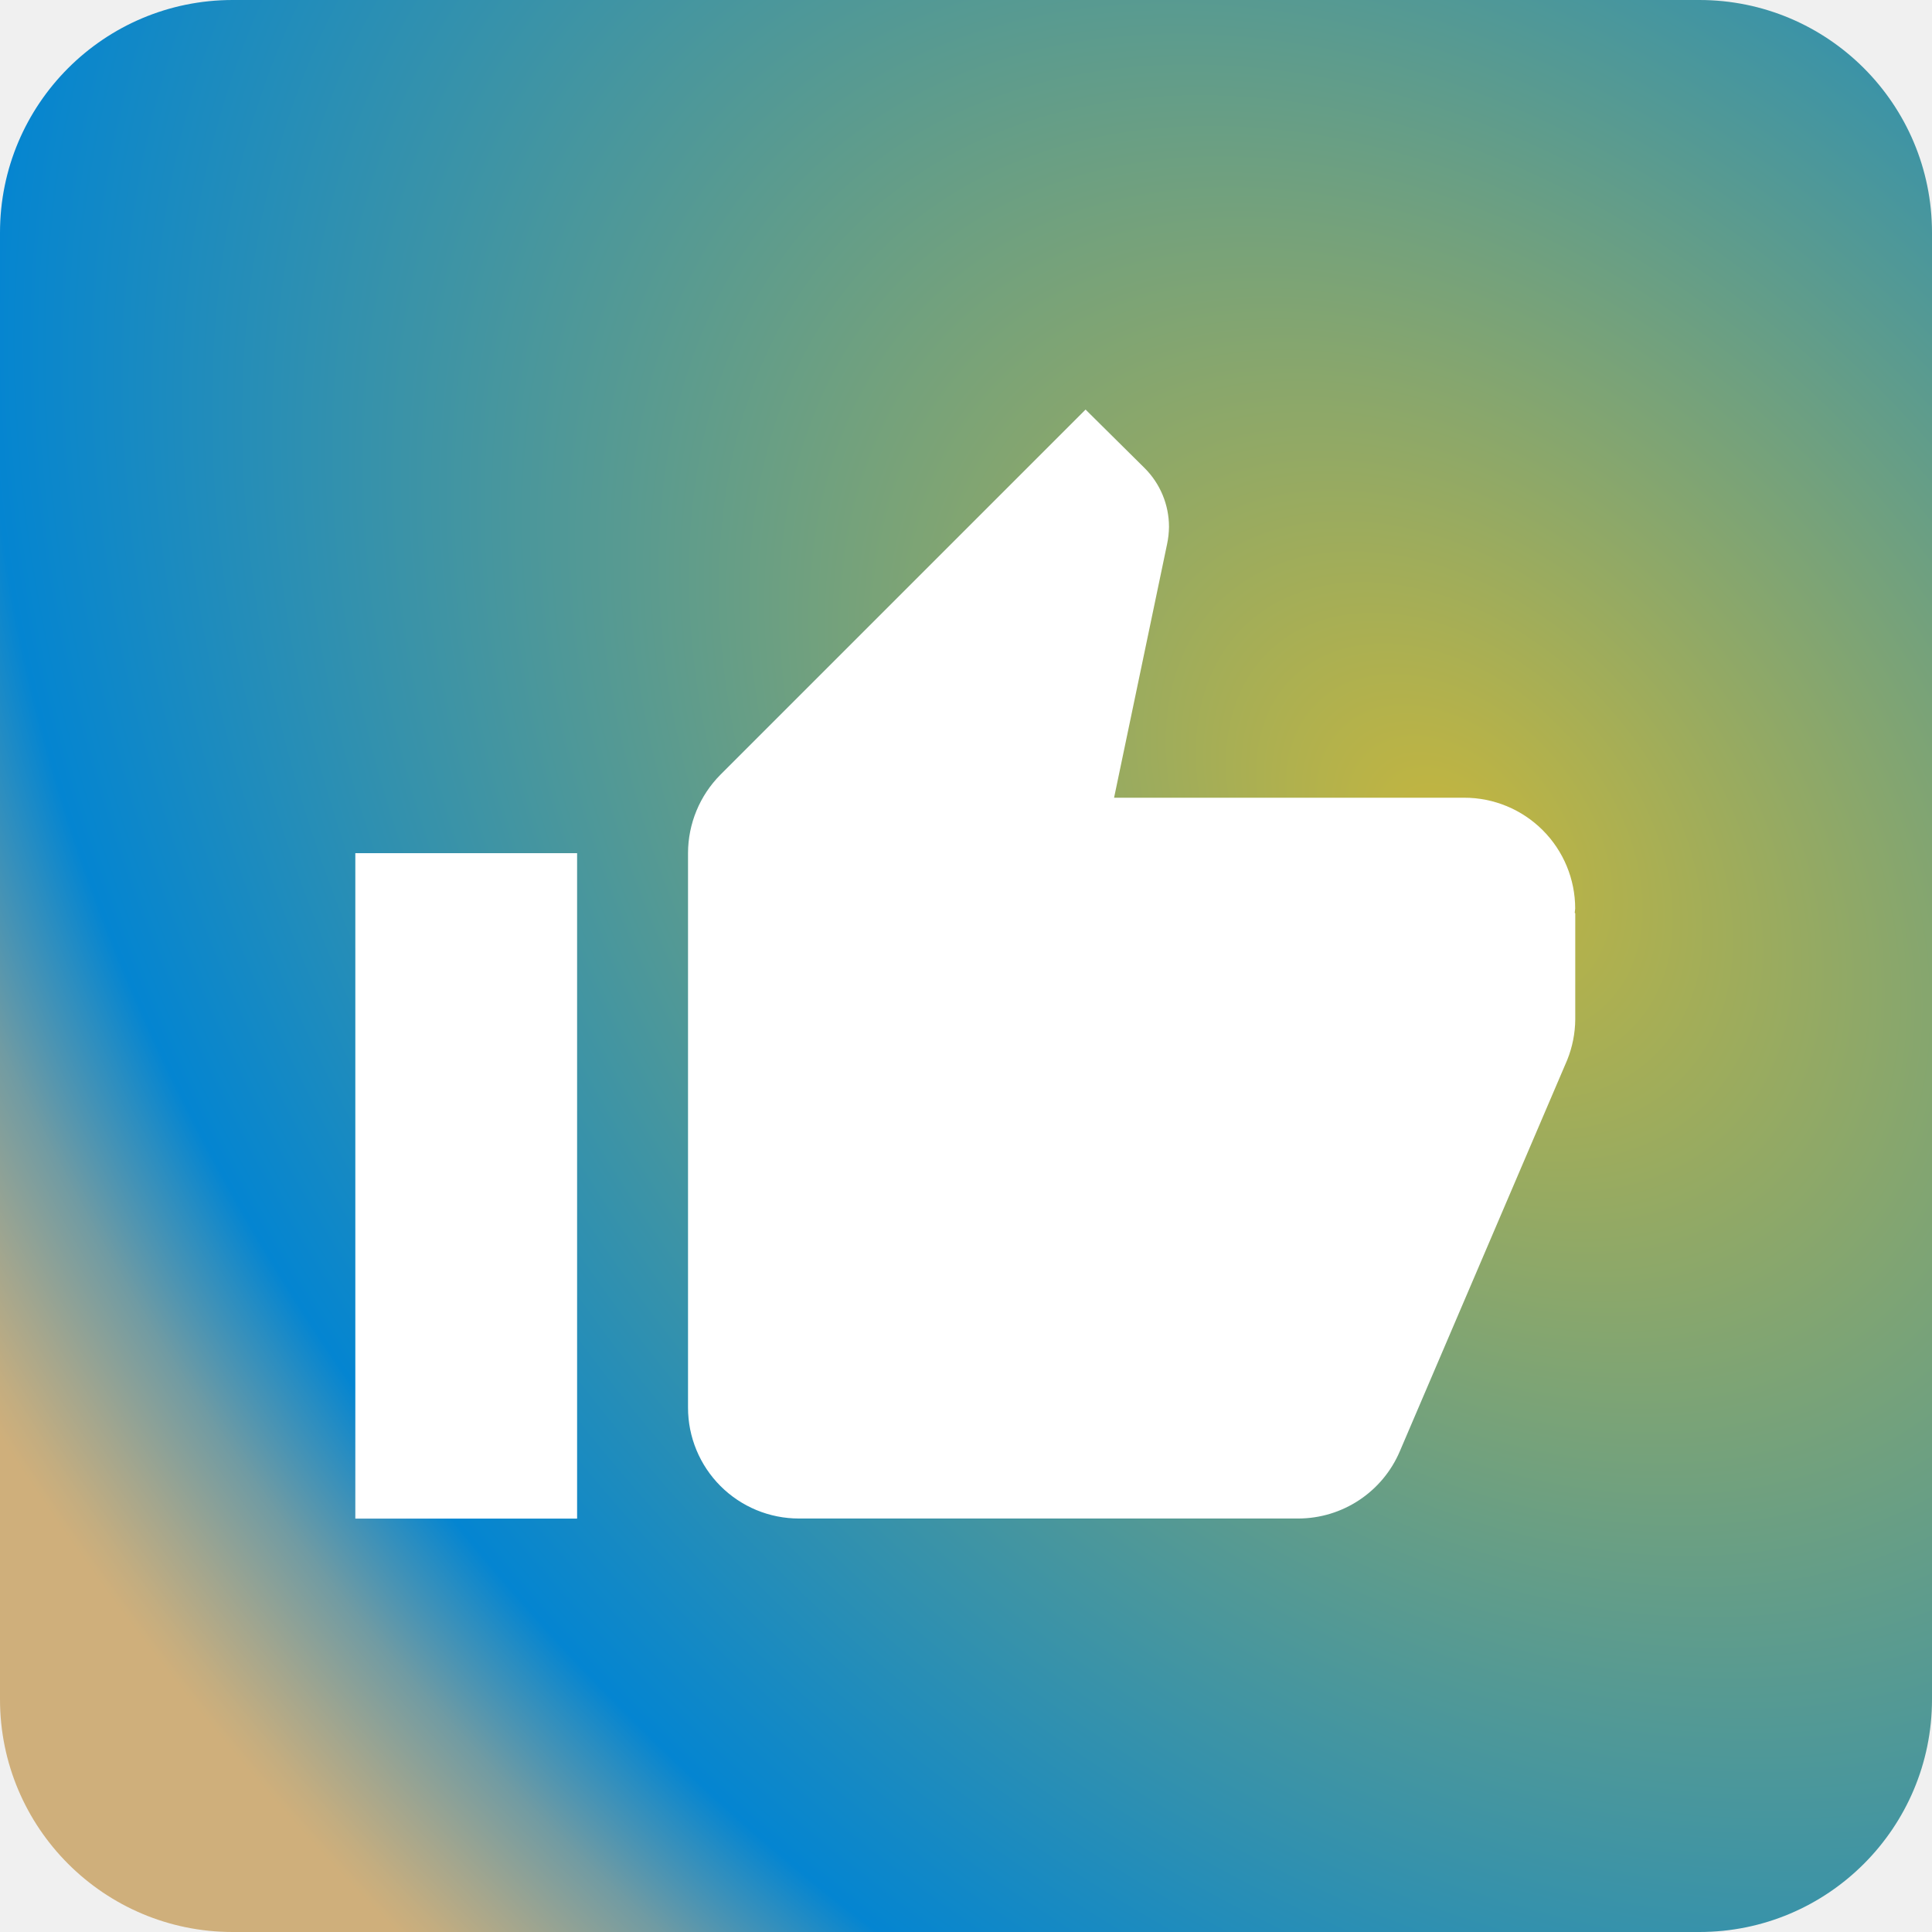
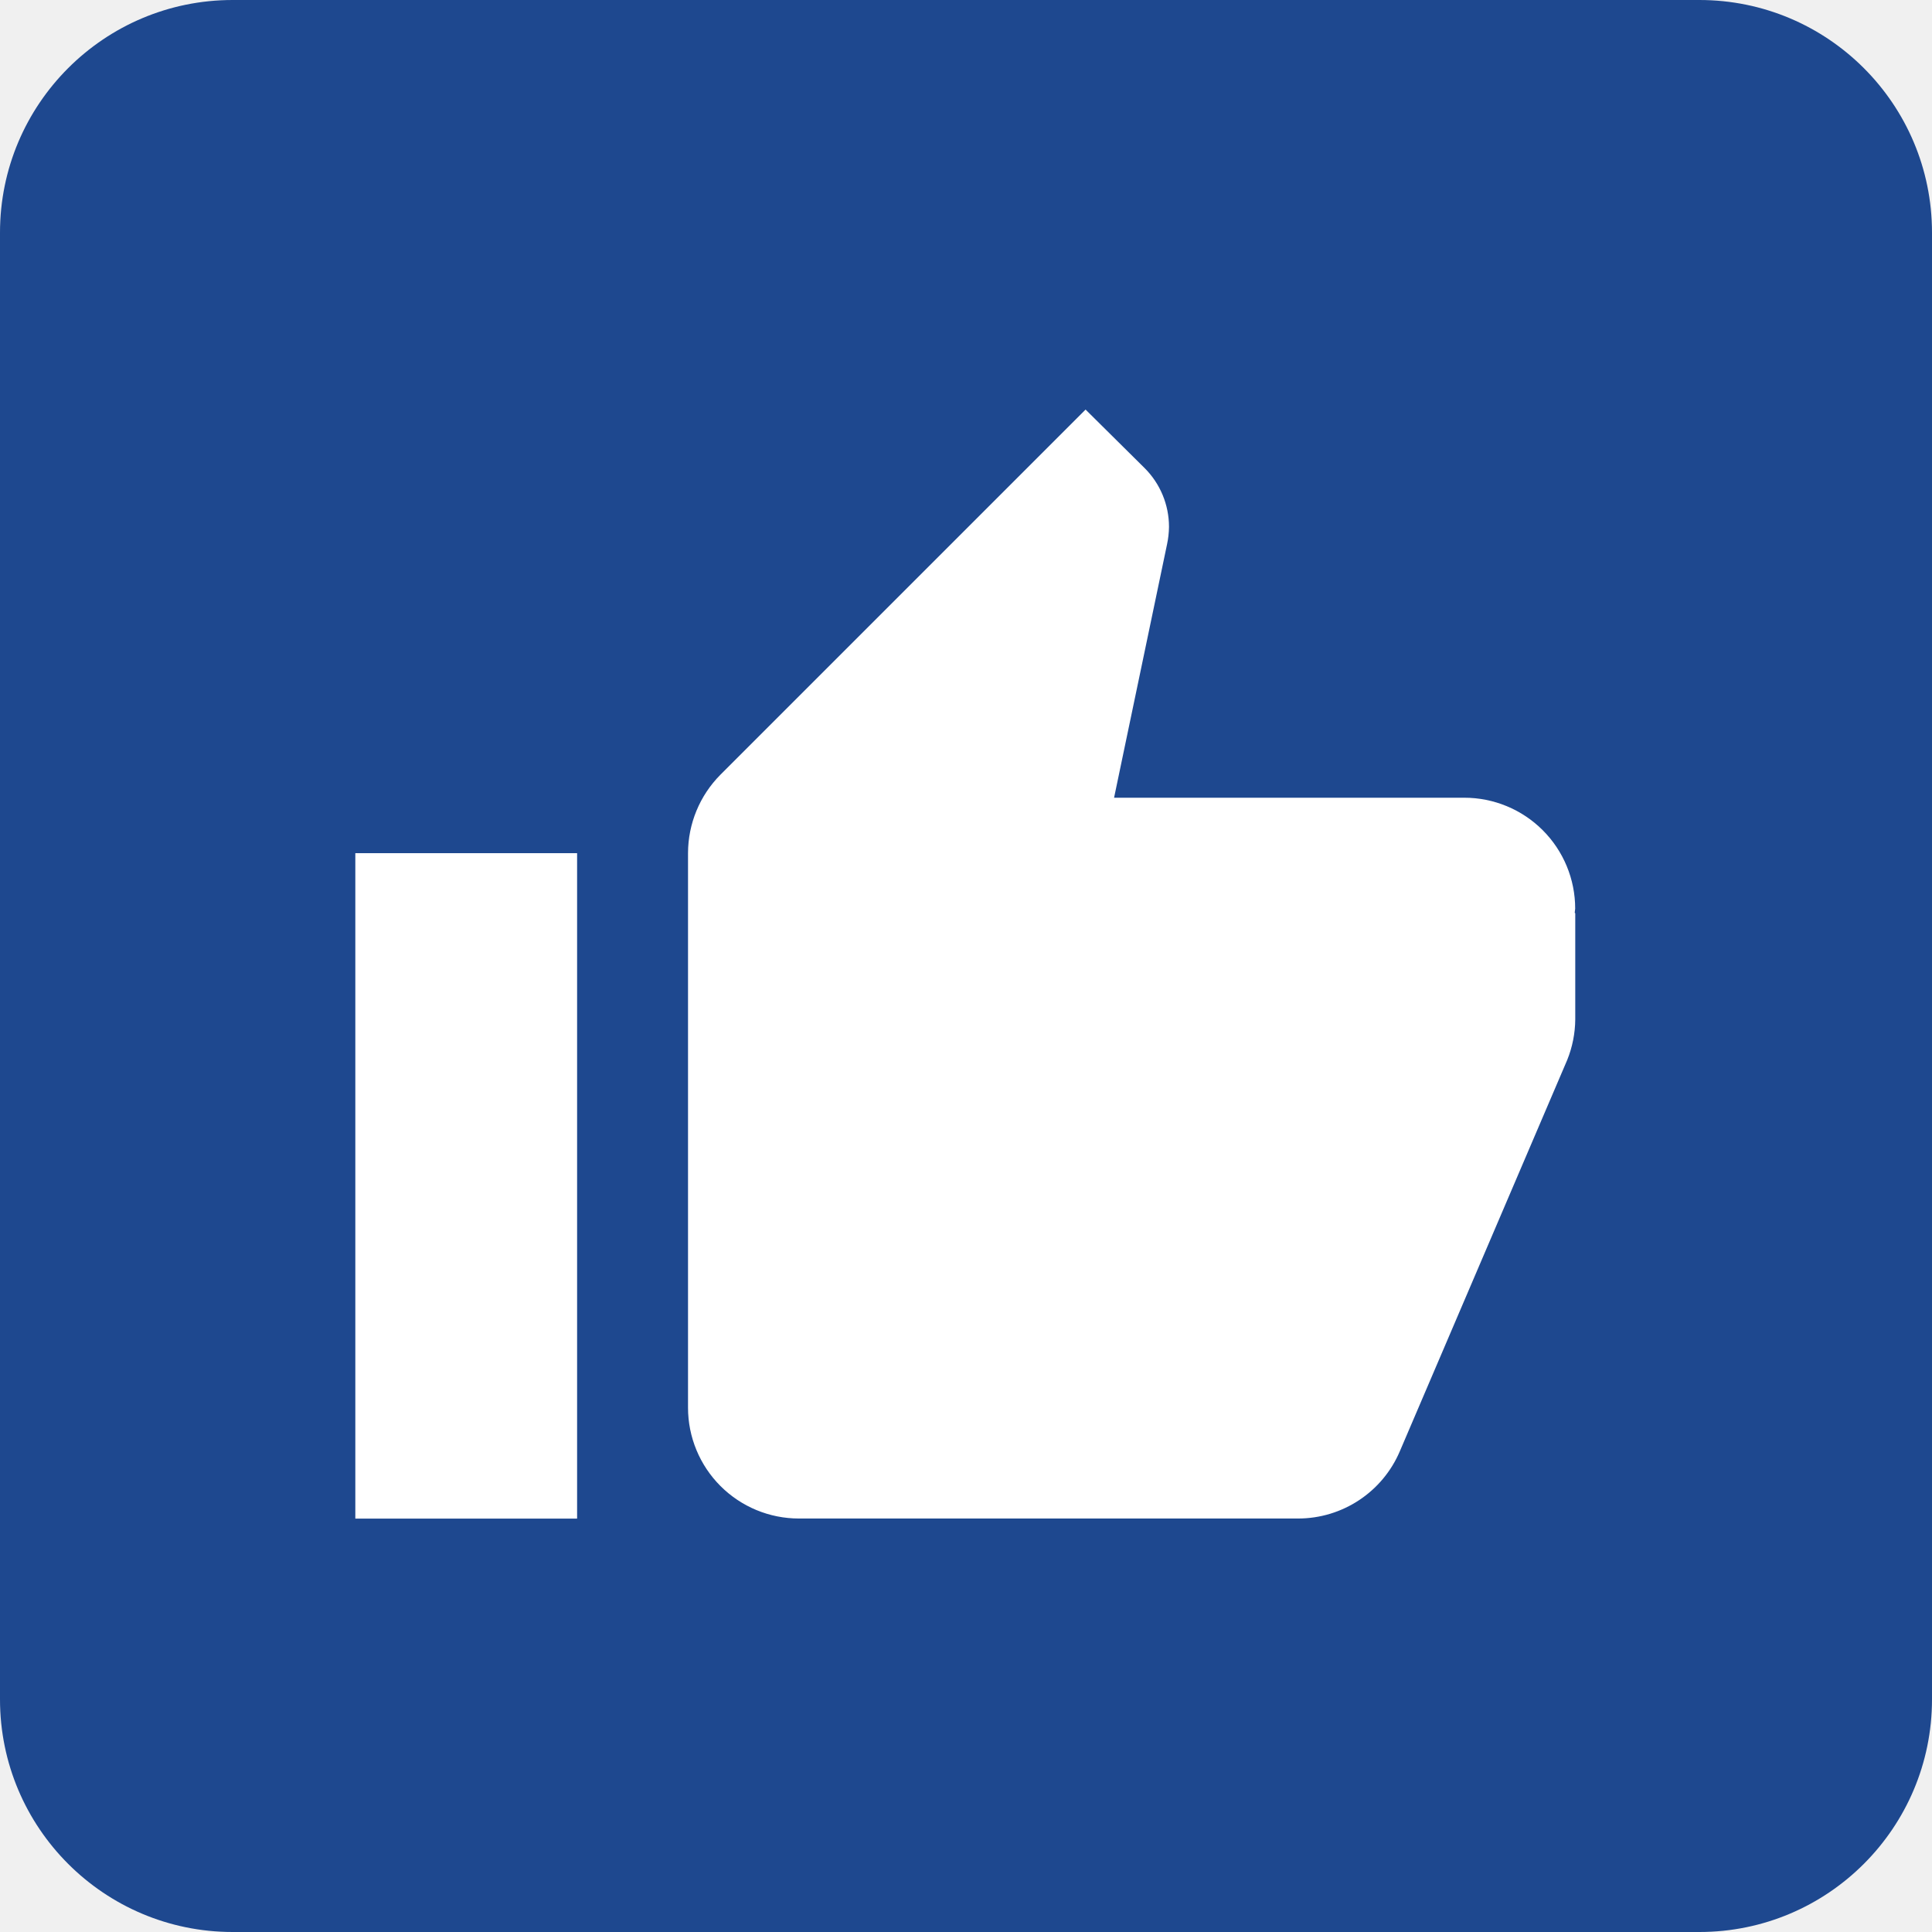
<svg xmlns="http://www.w3.org/2000/svg" viewBox="0 0 286 286">
  <defs>
-     <style>.cls-1{fill:url(#Unbenannter_Verlauf_678);}.cls-2{fill:#fff;}</style>
-     <radialGradient id="Unbenannter_Verlauf_678" cx="214.57" cy="124.47" r="320.47" gradientTransform="translate(130.96 -91.49) rotate(46.74) scale(1 0.7)" gradientUnits="userSpaceOnUse">
-       <stop offset="0" stop-color="#c5b63e" />
-       <stop offset="0.79" stop-color="#0485d1" />
-       <stop offset="0.82" stop-color="#298dc1" />
-       <stop offset="0.88" stop-color="#709ba3" />
-       <stop offset="0.94" stop-color="#a3a68e" />
-       <stop offset="0.98" stop-color="#c3ad80" />
-       <stop offset="1" stop-color="#cfaf7b" />
-     </radialGradient>
+     <style>.cls-1{fill:#1e488f;}.cls-2{fill:#fff;}</style>
  </defs>
  <g id="Ebene_2" data-name="Ebene 2">
    <g id="Ebene_1-2" data-name="Ebene 1">
      <rect class="cls-1" width="286" height="286" rx="34.44" ry="34.44" />
      <path class="cls-2" d="M52.6,224.8H85.43V126.3H52.6Zm180.58-90.29a16.41,16.41,0,0,0-16.42-16.42H164.92l7.84-37.51a13.13,13.13,0,0,0,.29-2.59,12.28,12.28,0,0,0-3.61-8.7l-8.74-8.66-54.05,54.05a16.52,16.52,0,0,0-4.8,11.61v82.08a16.41,16.41,0,0,0,16.42,16.42h73.87a16.37,16.37,0,0,0,15.1-10L232,156.91a16.41,16.41,0,0,0,1.19-6V135.2l-.08-.08Z" />
    </g>
  </g>
</svg>
